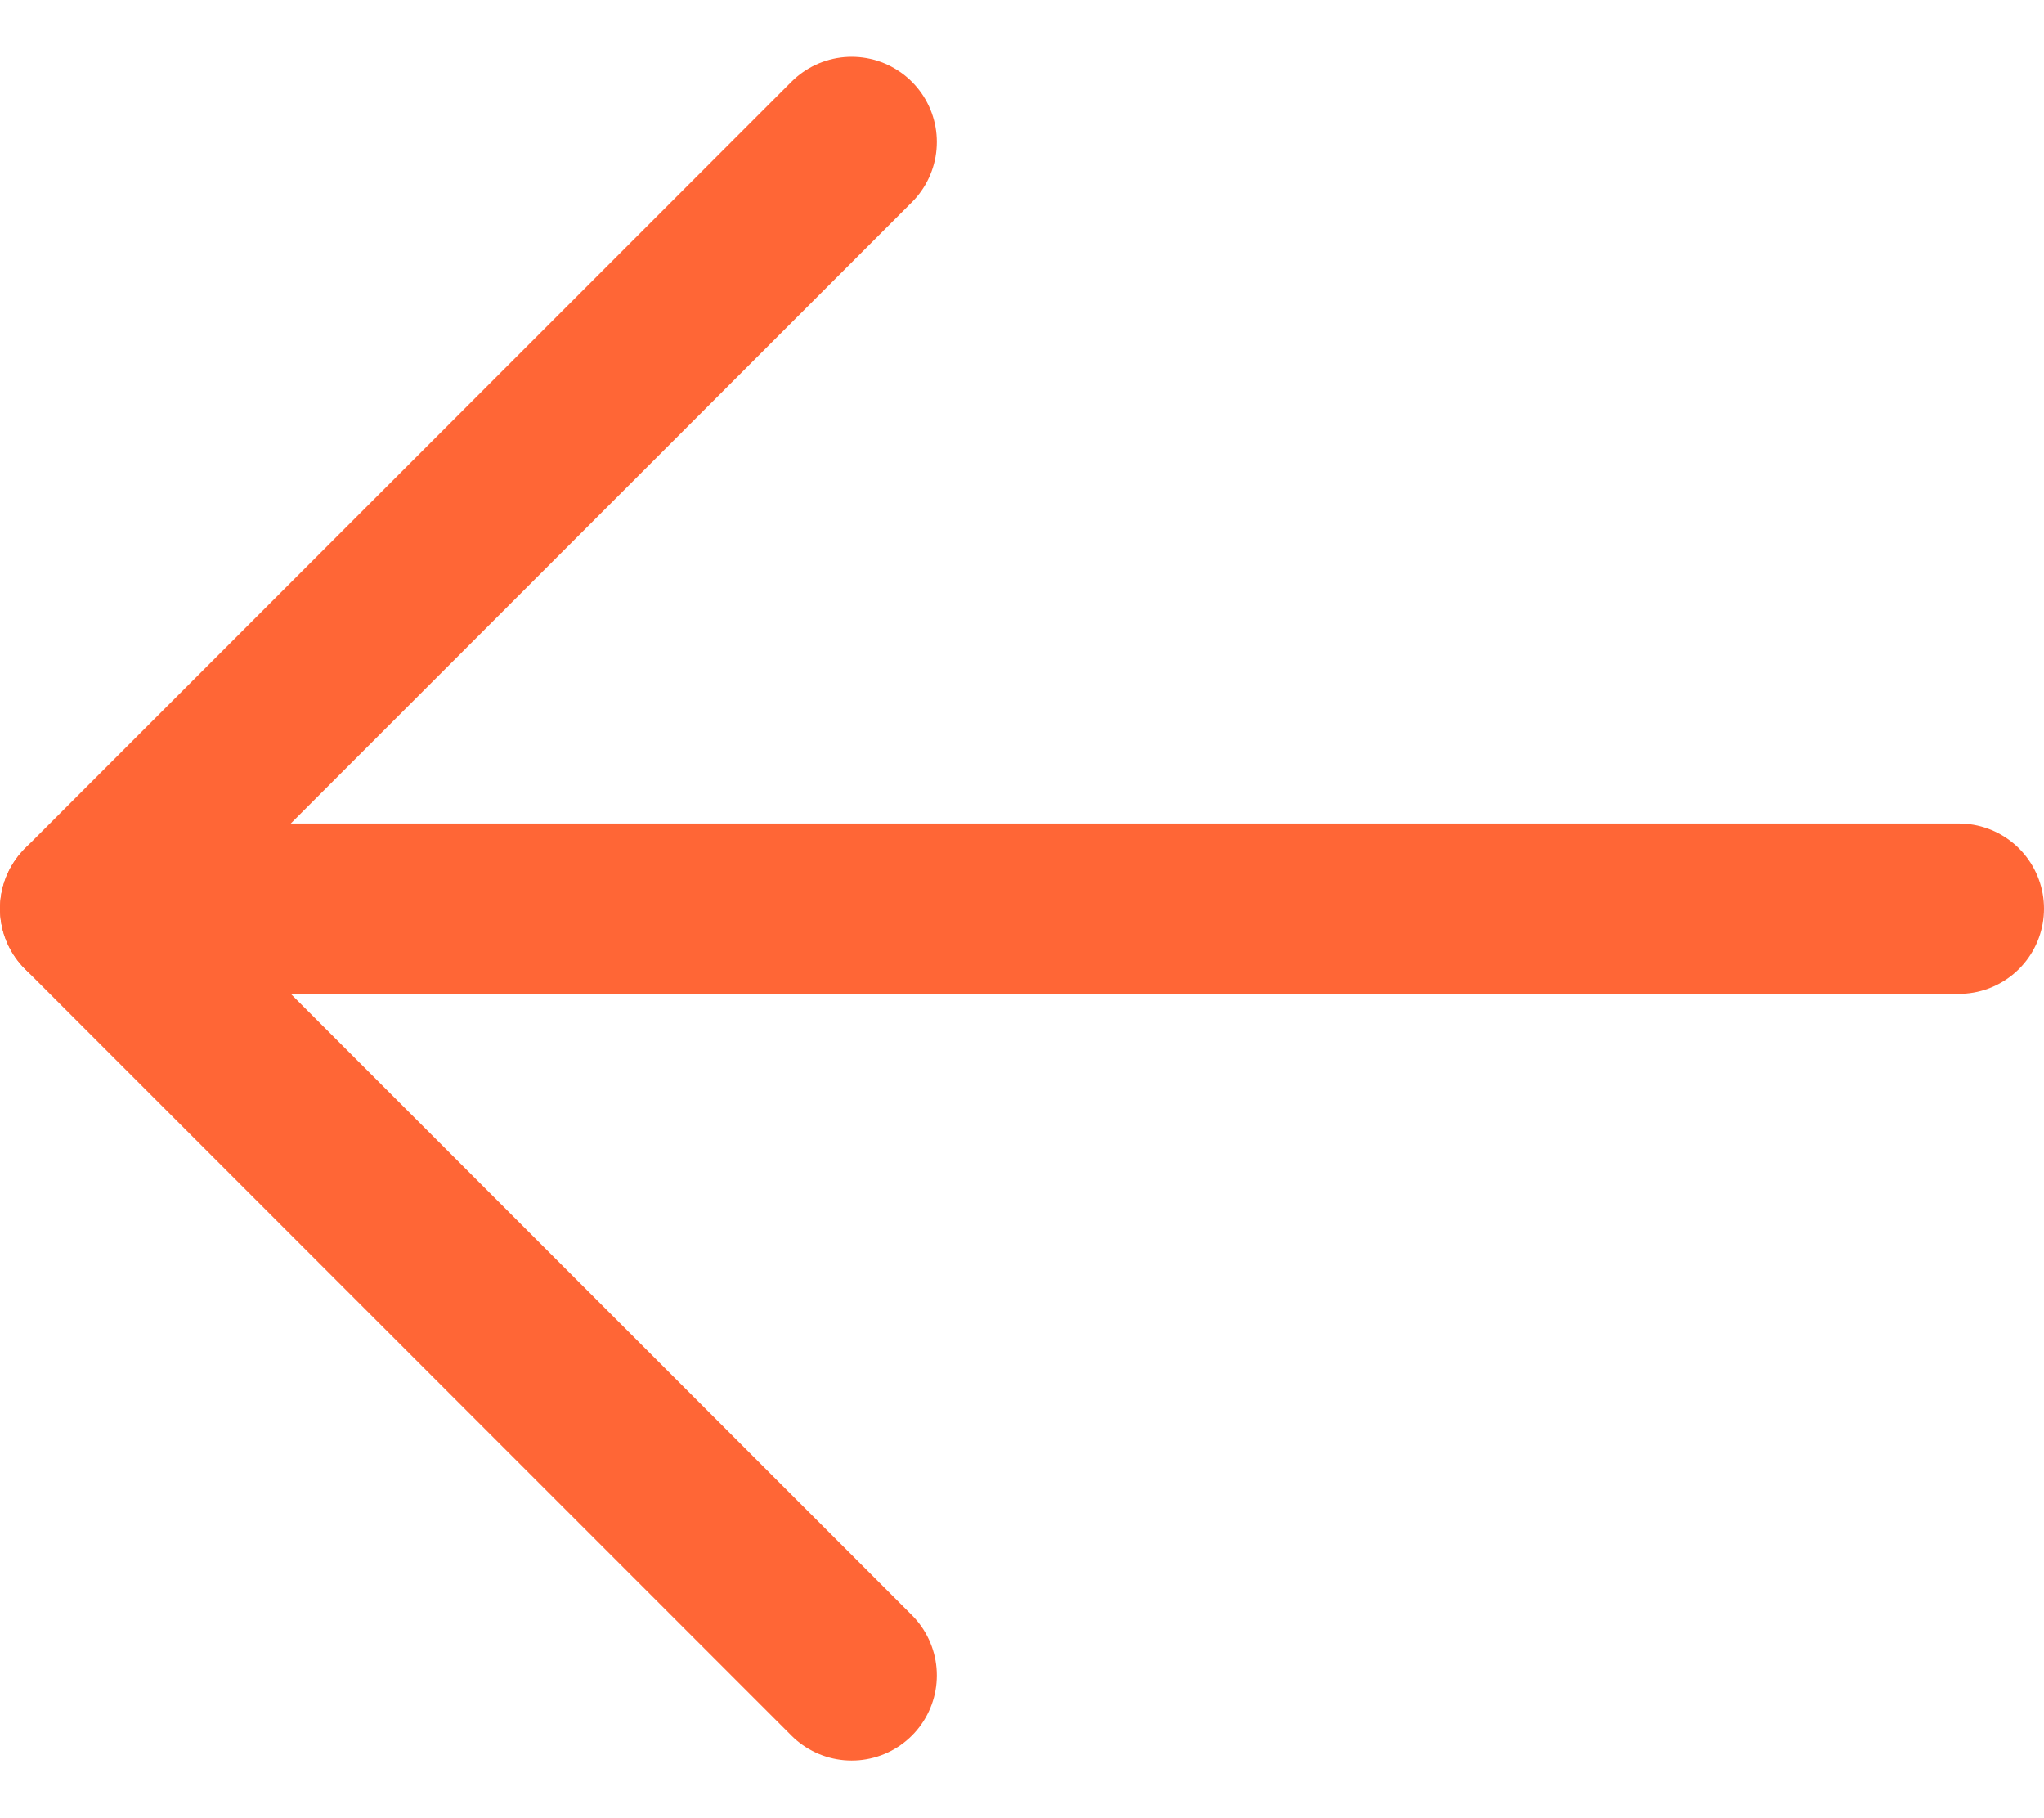
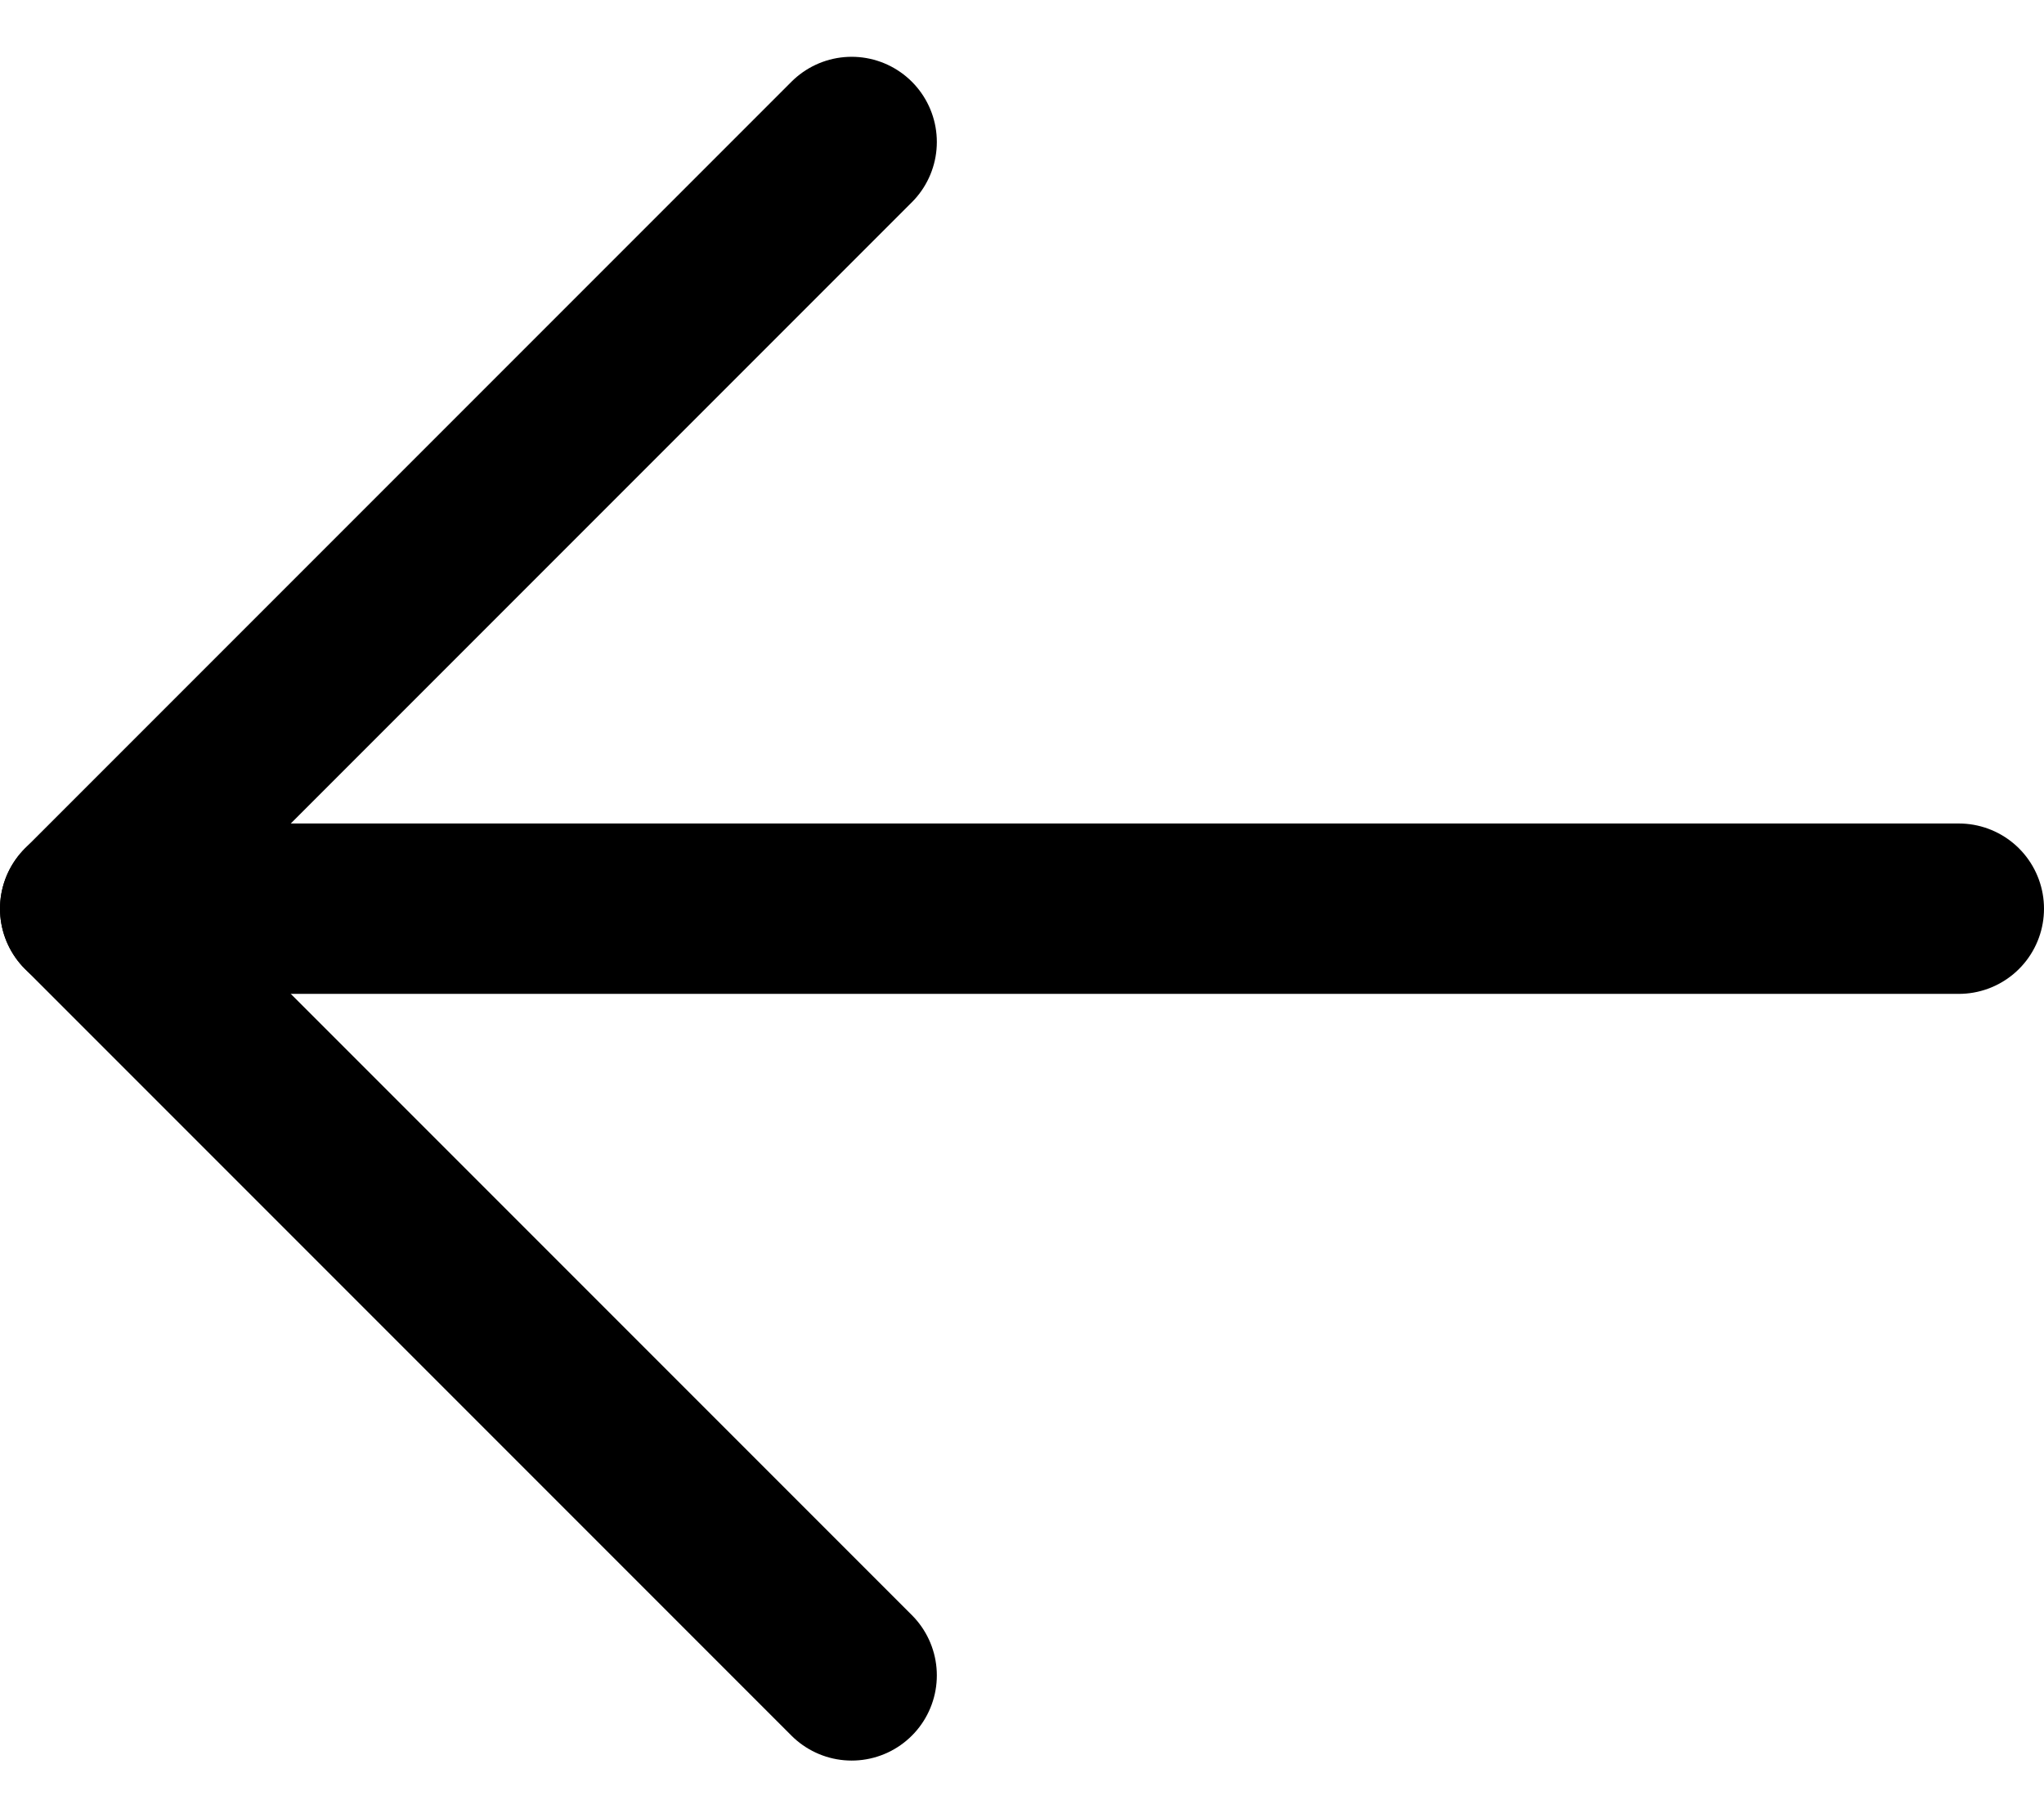
<svg xmlns="http://www.w3.org/2000/svg" width="18" height="16" viewBox="0 0 18 16" fill="none">
-   <path d="M17.25 8H0.75" stroke="#FF6636" stroke-width="1.5" stroke-linecap="round" stroke-linejoin="round" />
-   <path d="M7.5 1.25L0.75 8L7.5 14.75" stroke="#FF6636" stroke-width="1.5" stroke-linecap="round" stroke-linejoin="round" />
+   <path d="M17.25 8H0.75" stroke="currentColor" stroke-width="1.5" stroke-linecap="round" stroke-linejoin="round" />
+   <path d="M7.5 1.25L0.75 8L7.5 14.75" stroke="currentColor" stroke-width="1.5" stroke-linecap="round" stroke-linejoin="round" />
</svg>
